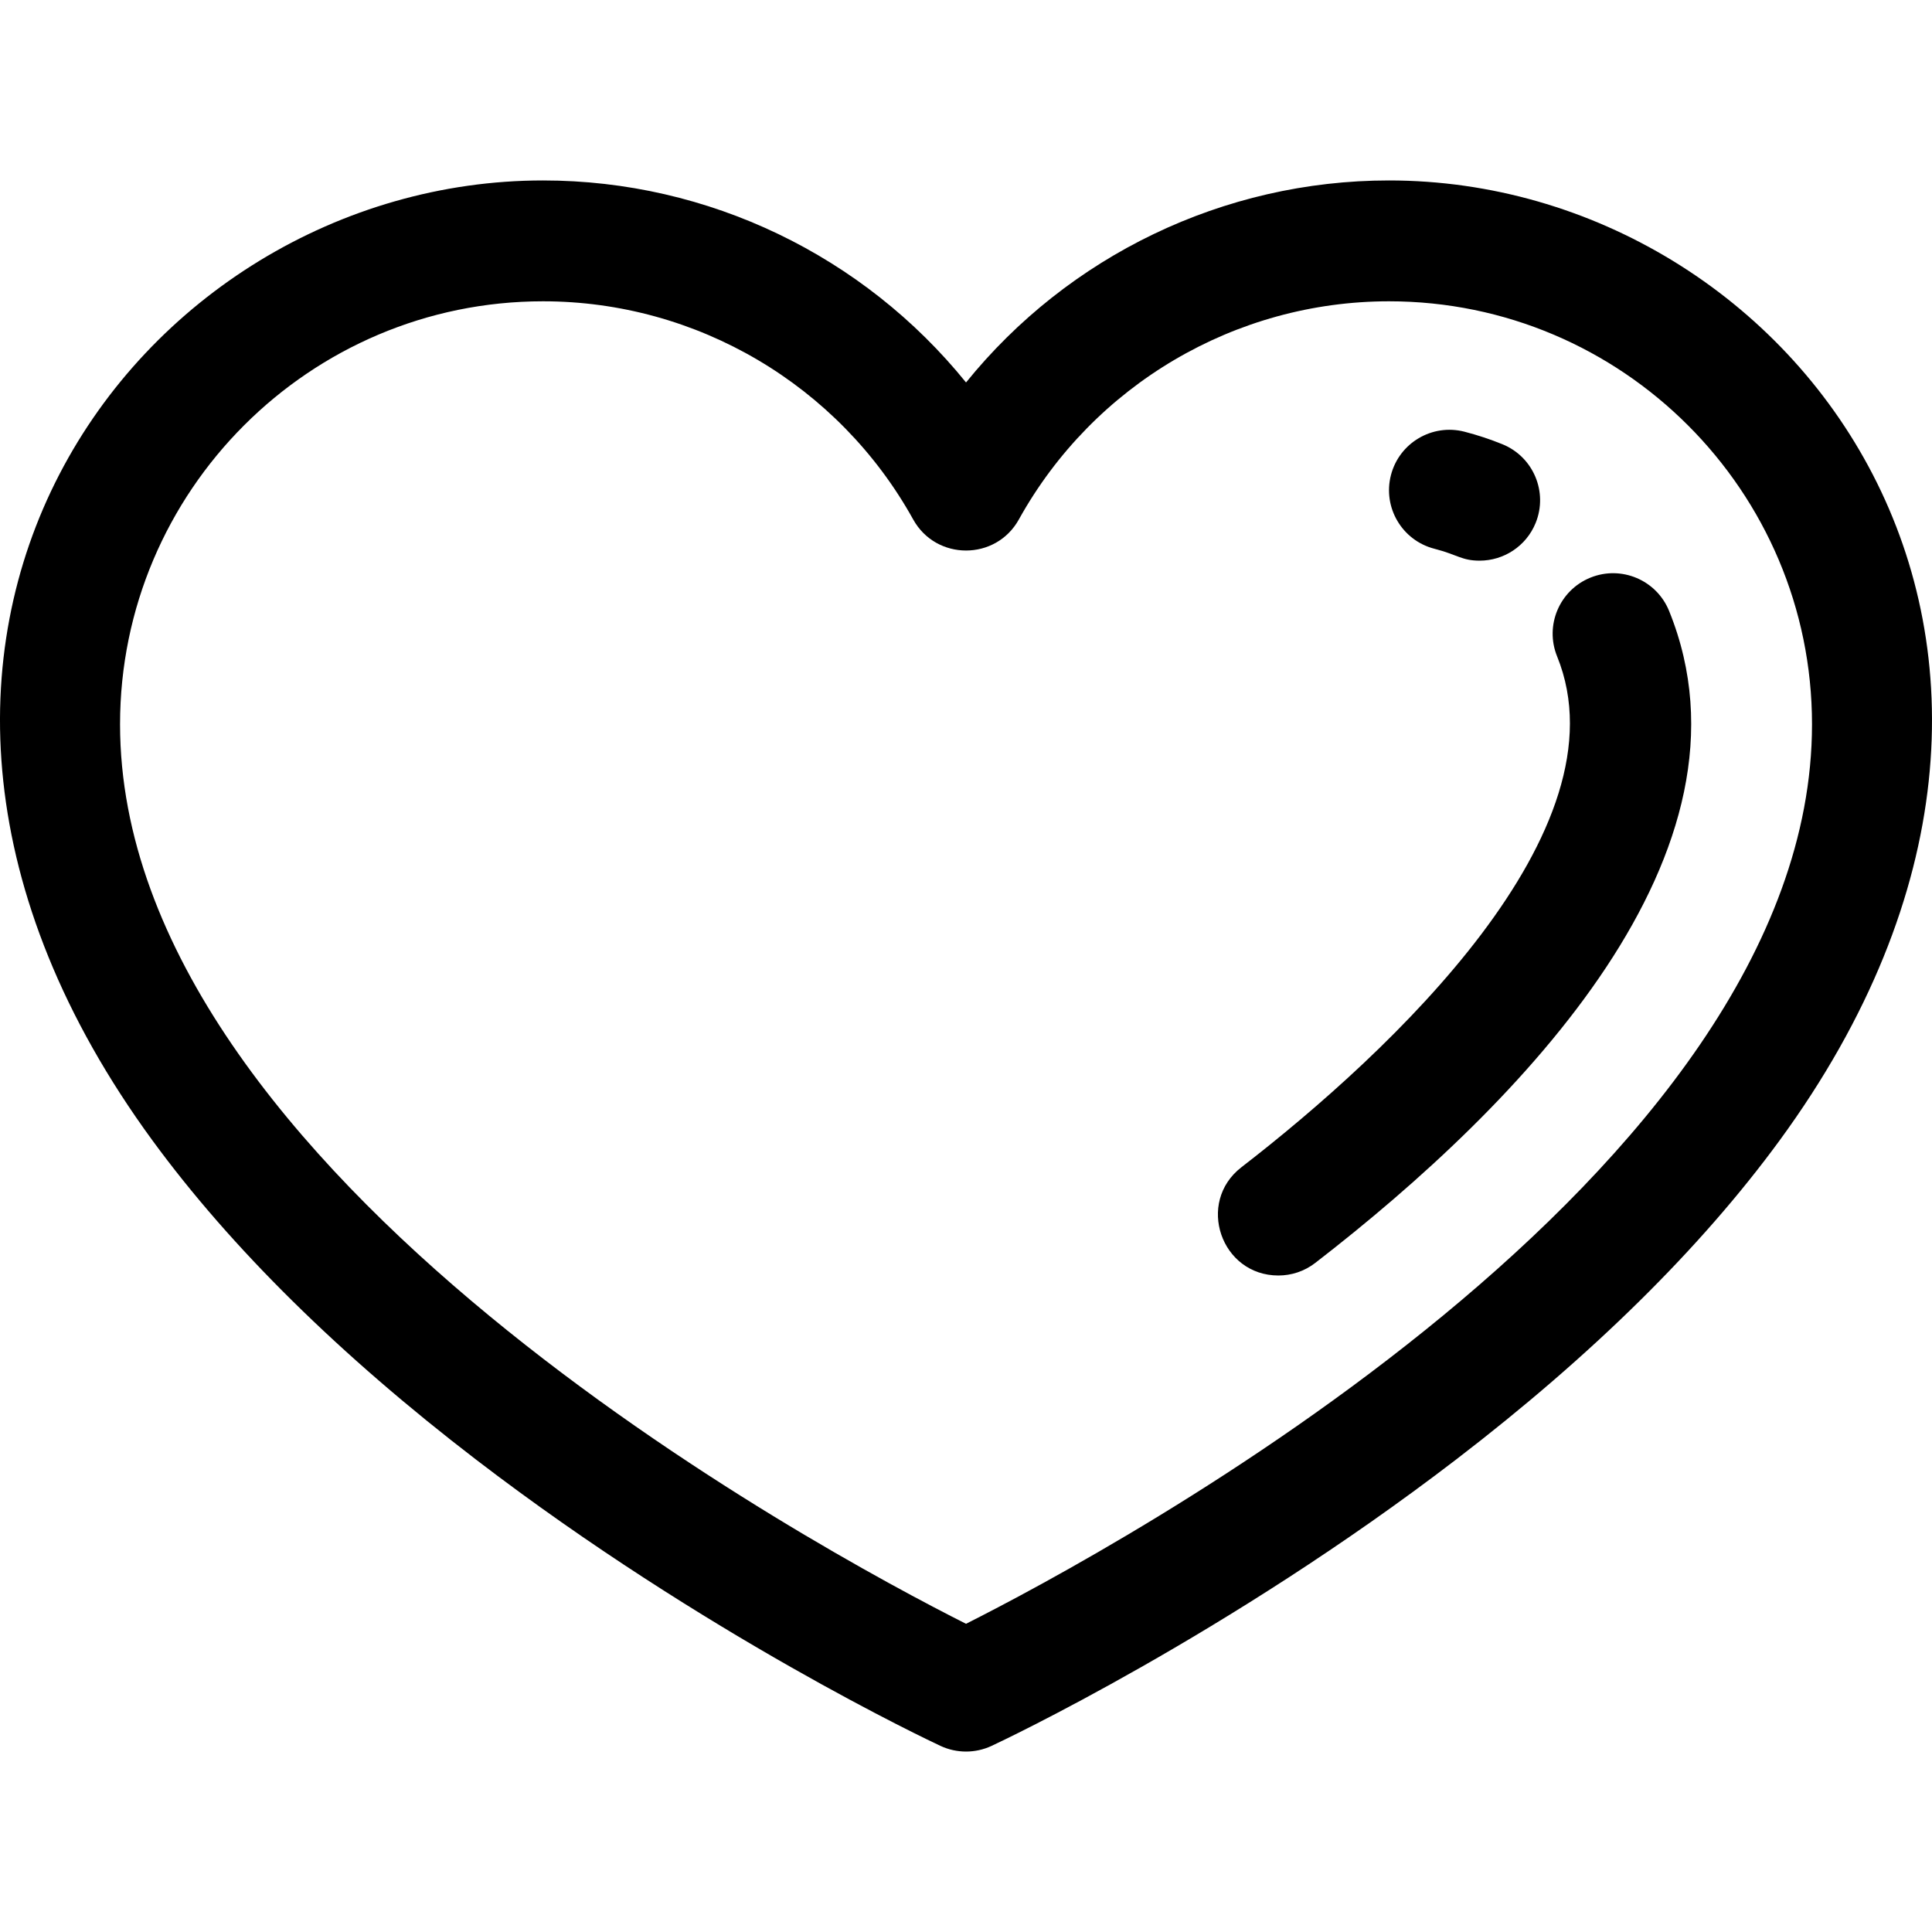
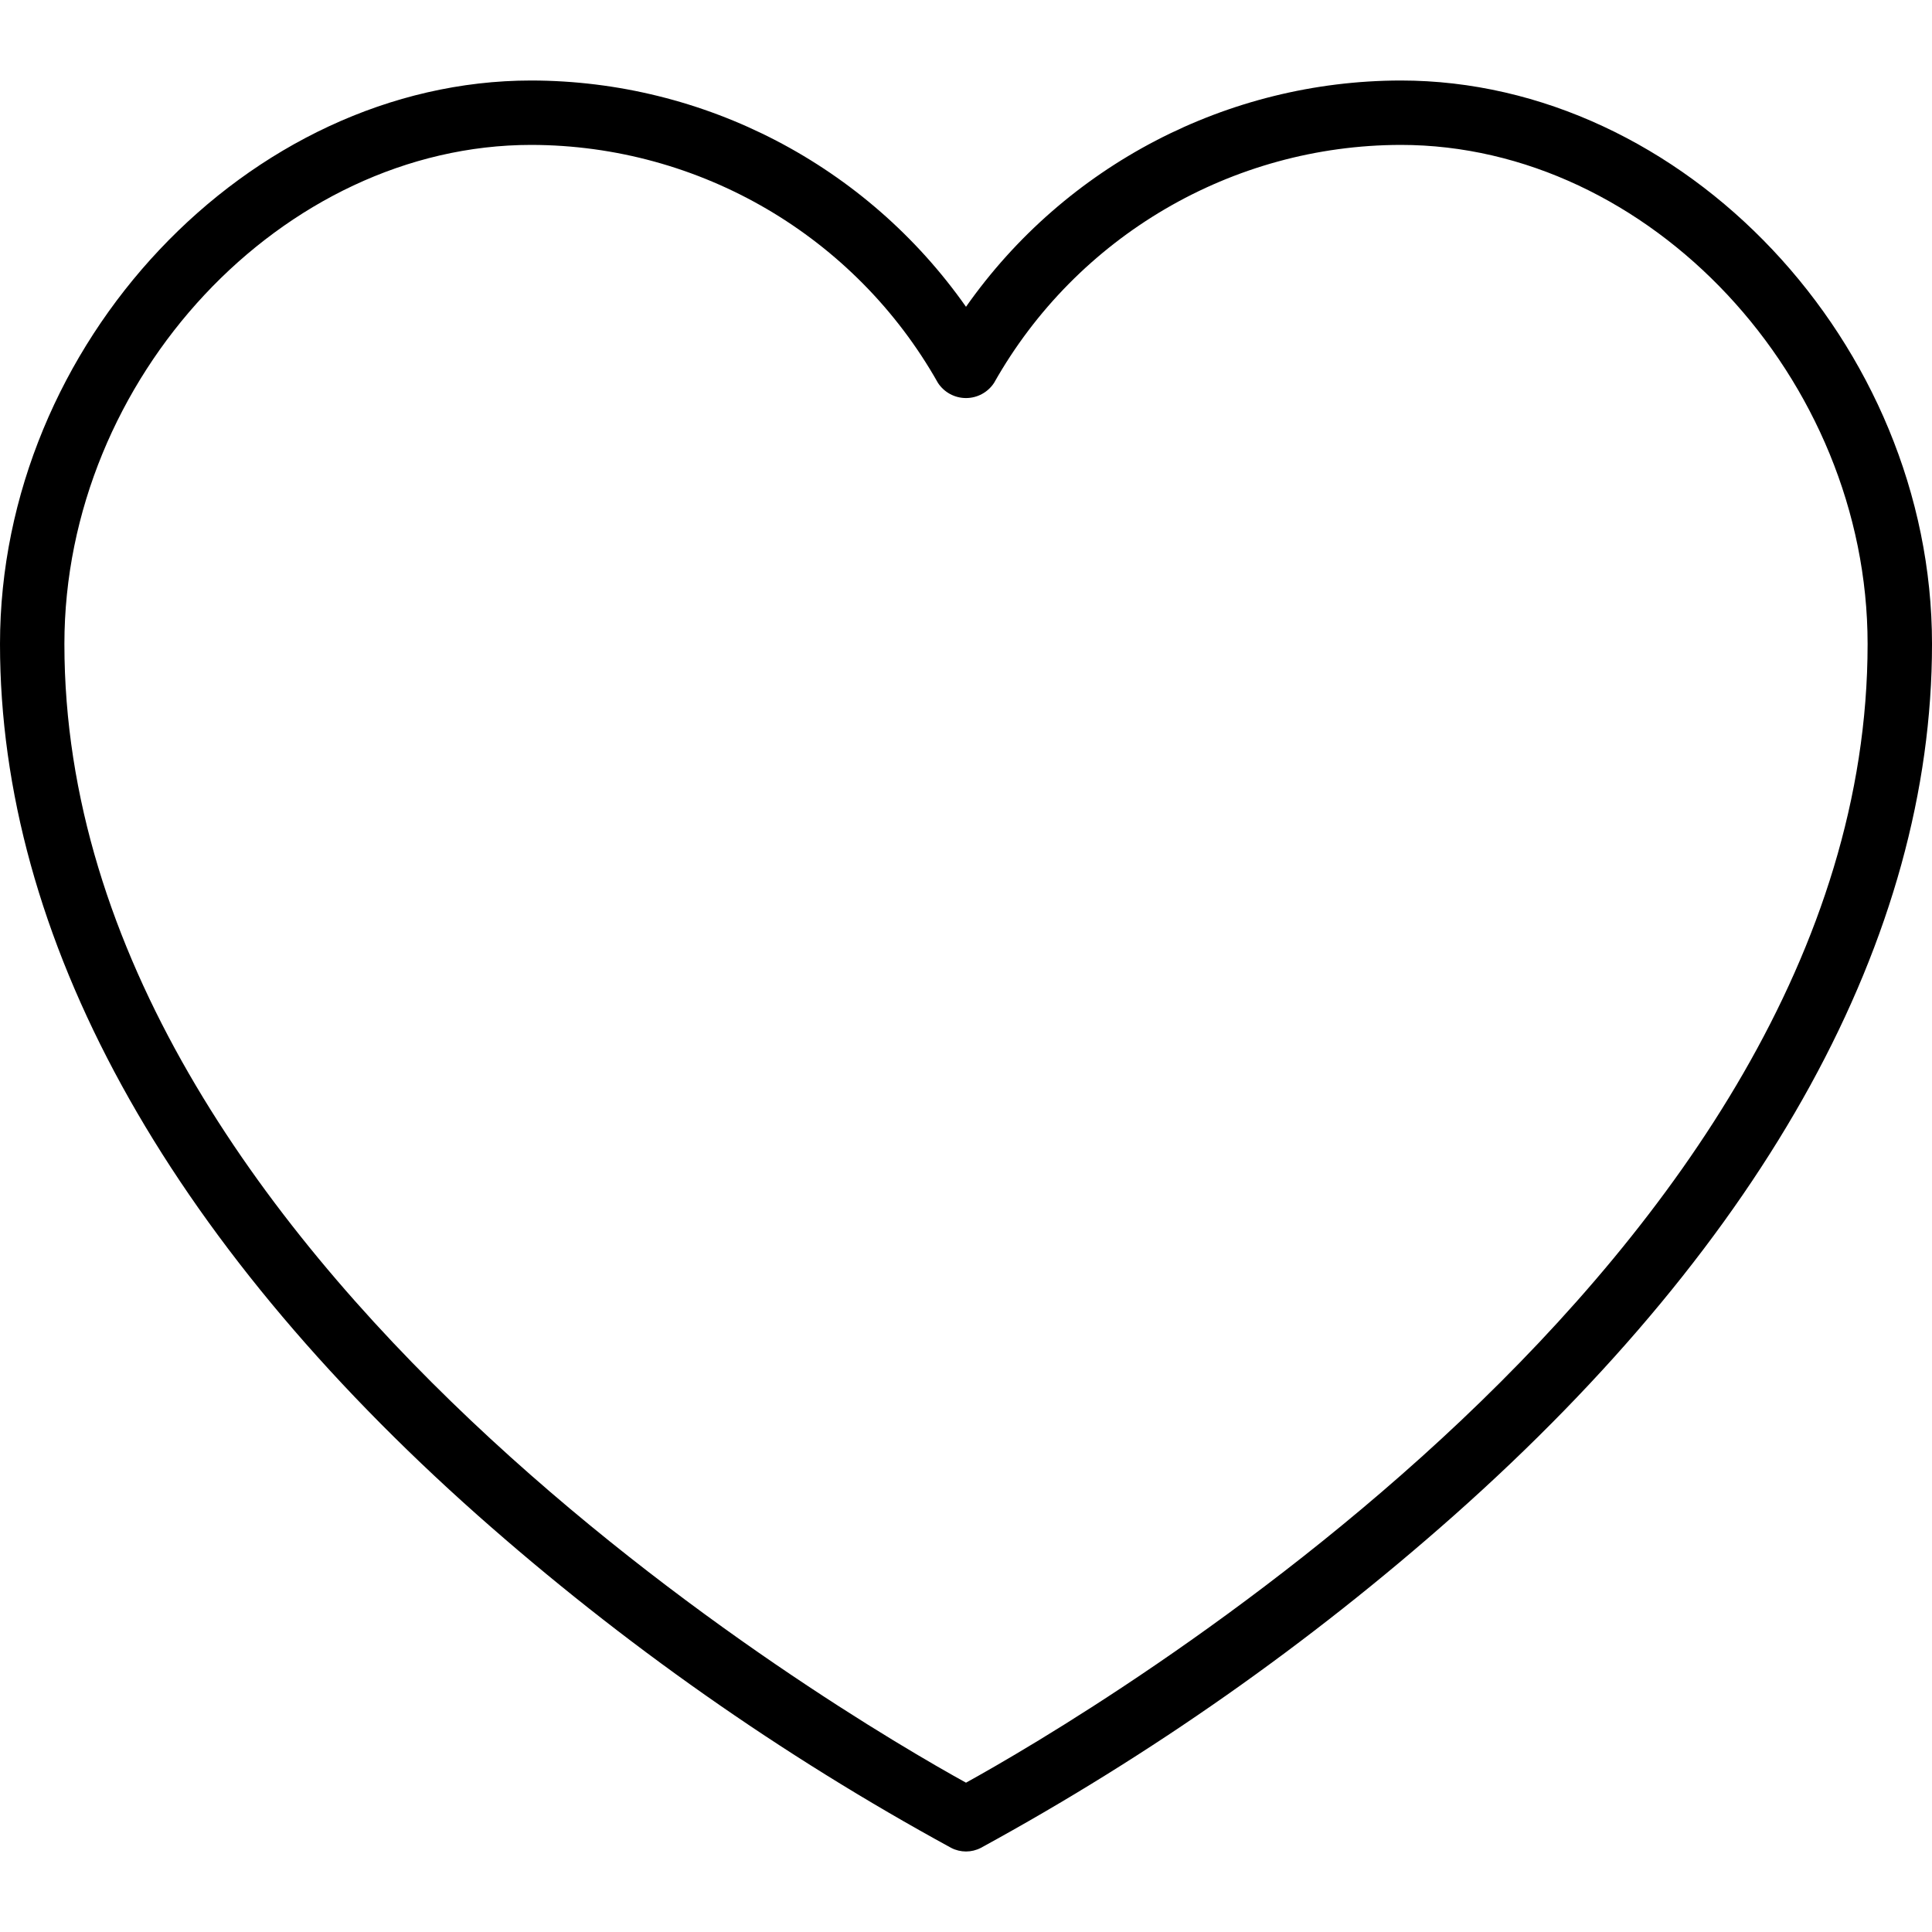
- <svg xmlns="http://www.w3.org/2000/svg" id="Layer_1" enable-background="new 0 0 511.557 511.557" height="512" viewBox="0 0 511.557 511.557" width="512">
-   <path d="m441.941 161.759c-3.325-8.188-12.658-12.129-20.844-8.806-8.188 3.325-12.13 12.657-8.806 20.844 18.693 46.043-44.127 104.77-83.591 135.27-12.046 9.309-5.419 28.661 9.795 28.661 3.417 0 6.86-1.09 9.773-3.341 54.607-42.203 119.532-108.943 93.673-172.628z" />
-   <path d="m379.785 145.295c6.19 1.598 7.284 3.157 11.995 3.157 6.319 0 12.307-3.77 14.831-9.986 3.324-8.188-.62-17.52-8.807-20.843-3.252-1.32-6.623-2.434-10.018-3.311-8.556-2.211-17.283 2.935-19.492 11.491s2.935 17.283 11.491 19.492z" />
-   <path d="m367.786 47.779c-43.879 0-84.917 20.012-112 53.491-27.083-33.479-68.121-53.491-112-53.491-107.628 0-199.469 122.919-103.413 254.198 20.806 28.435 49.632 56.865 85.678 84.5 60.688 46.528 120.454 74.628 122.969 75.801 4.282 1.998 9.234 2.005 13.532 0 2.515-1.173 62.28-29.273 122.969-75.801 36.045-27.635 64.872-56.064 85.678-84.5 95.933-131.111 4.43-254.198-103.413-254.198zm-112 382.172c-38.132-19.212-224-119.014-224-238.173 0-61.757 50.243-112 112-112 40.688 0 78.243 22.134 98.009 57.764 6.082 10.963 21.894 10.975 27.982 0 19.766-35.63 57.32-57.764 98.009-57.764 61.757 0 112 50.243 112 112 0 119.16-185.871 218.963-224 238.173z" />
+ <svg xmlns="http://www.w3.org/2000/svg" height="480pt" viewBox="0 -20 480 480" width="480pt">
+   <path d="m348 0c-43 .066-83.281 21.039-108 56.223-24.719-35.184-65-56.156-108-56.223-70.32 0-132 65.426-132 140 0 72.68 41.039 147.535 118.688 216.48 35.977 31.883 75.441 59.598 117.641 82.625 2.305 1.188 5.039 1.188 7.344 0 42.184-23.027 81.637-50.746 117.602-82.625 77.688-68.945 118.727-143.801 118.727-216.48 0-74.574-61.68-140-132-140zm-108 422.902c-29.383-16.215-224-129.496-224-282.902 0-66.055 54.199-124 116-124 41.867.074 80.461 22.66 101.031 59.129 1.539 2.352 4.16 3.766 6.969 3.766s5.43-1.414 6.969-3.766c20.57-36.469 59.164-59.055 101.031-59.129 61.801 0 116 57.945 116 124 0 153.406-194.617 266.688-224 282.902zm0 0" />
</svg>
